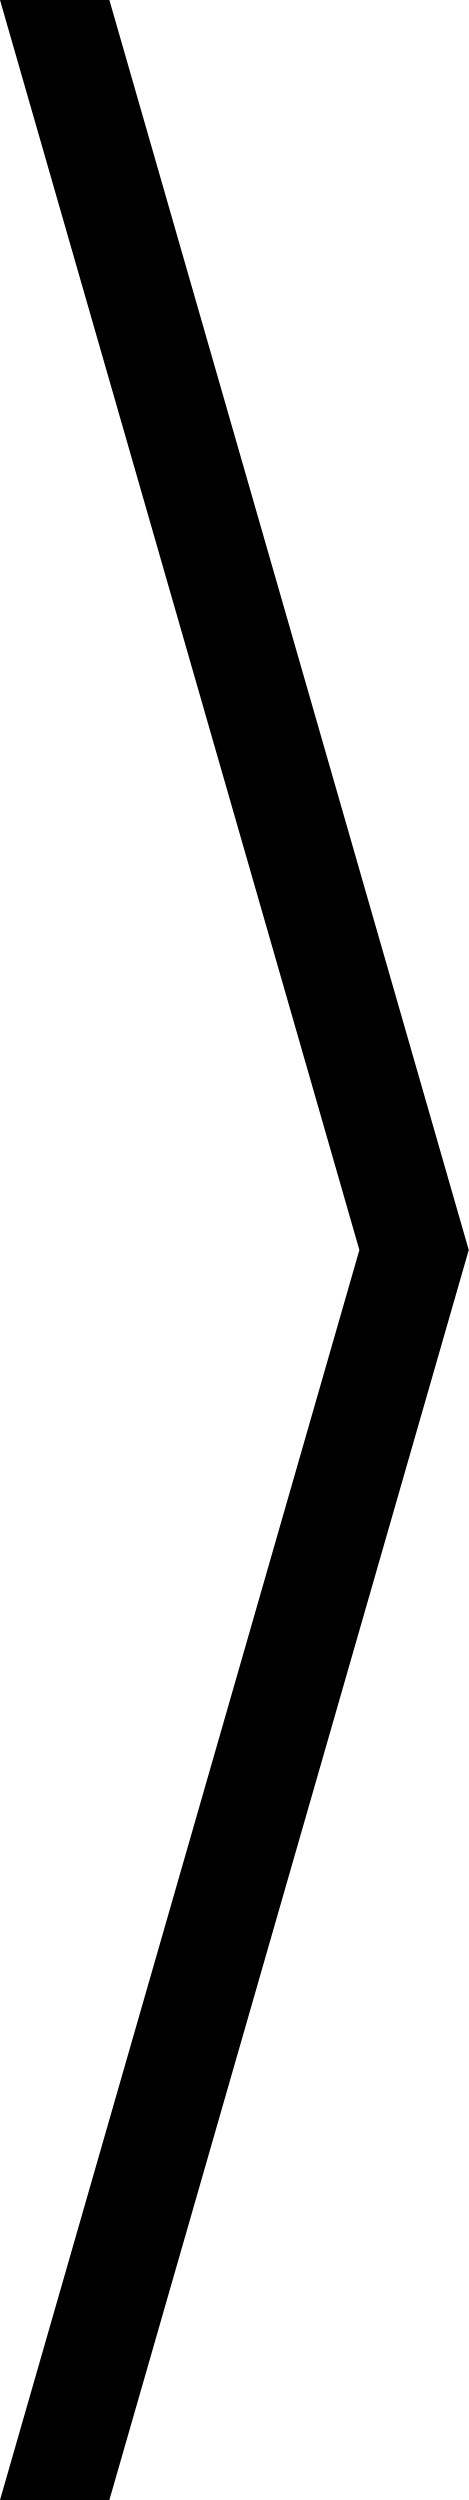
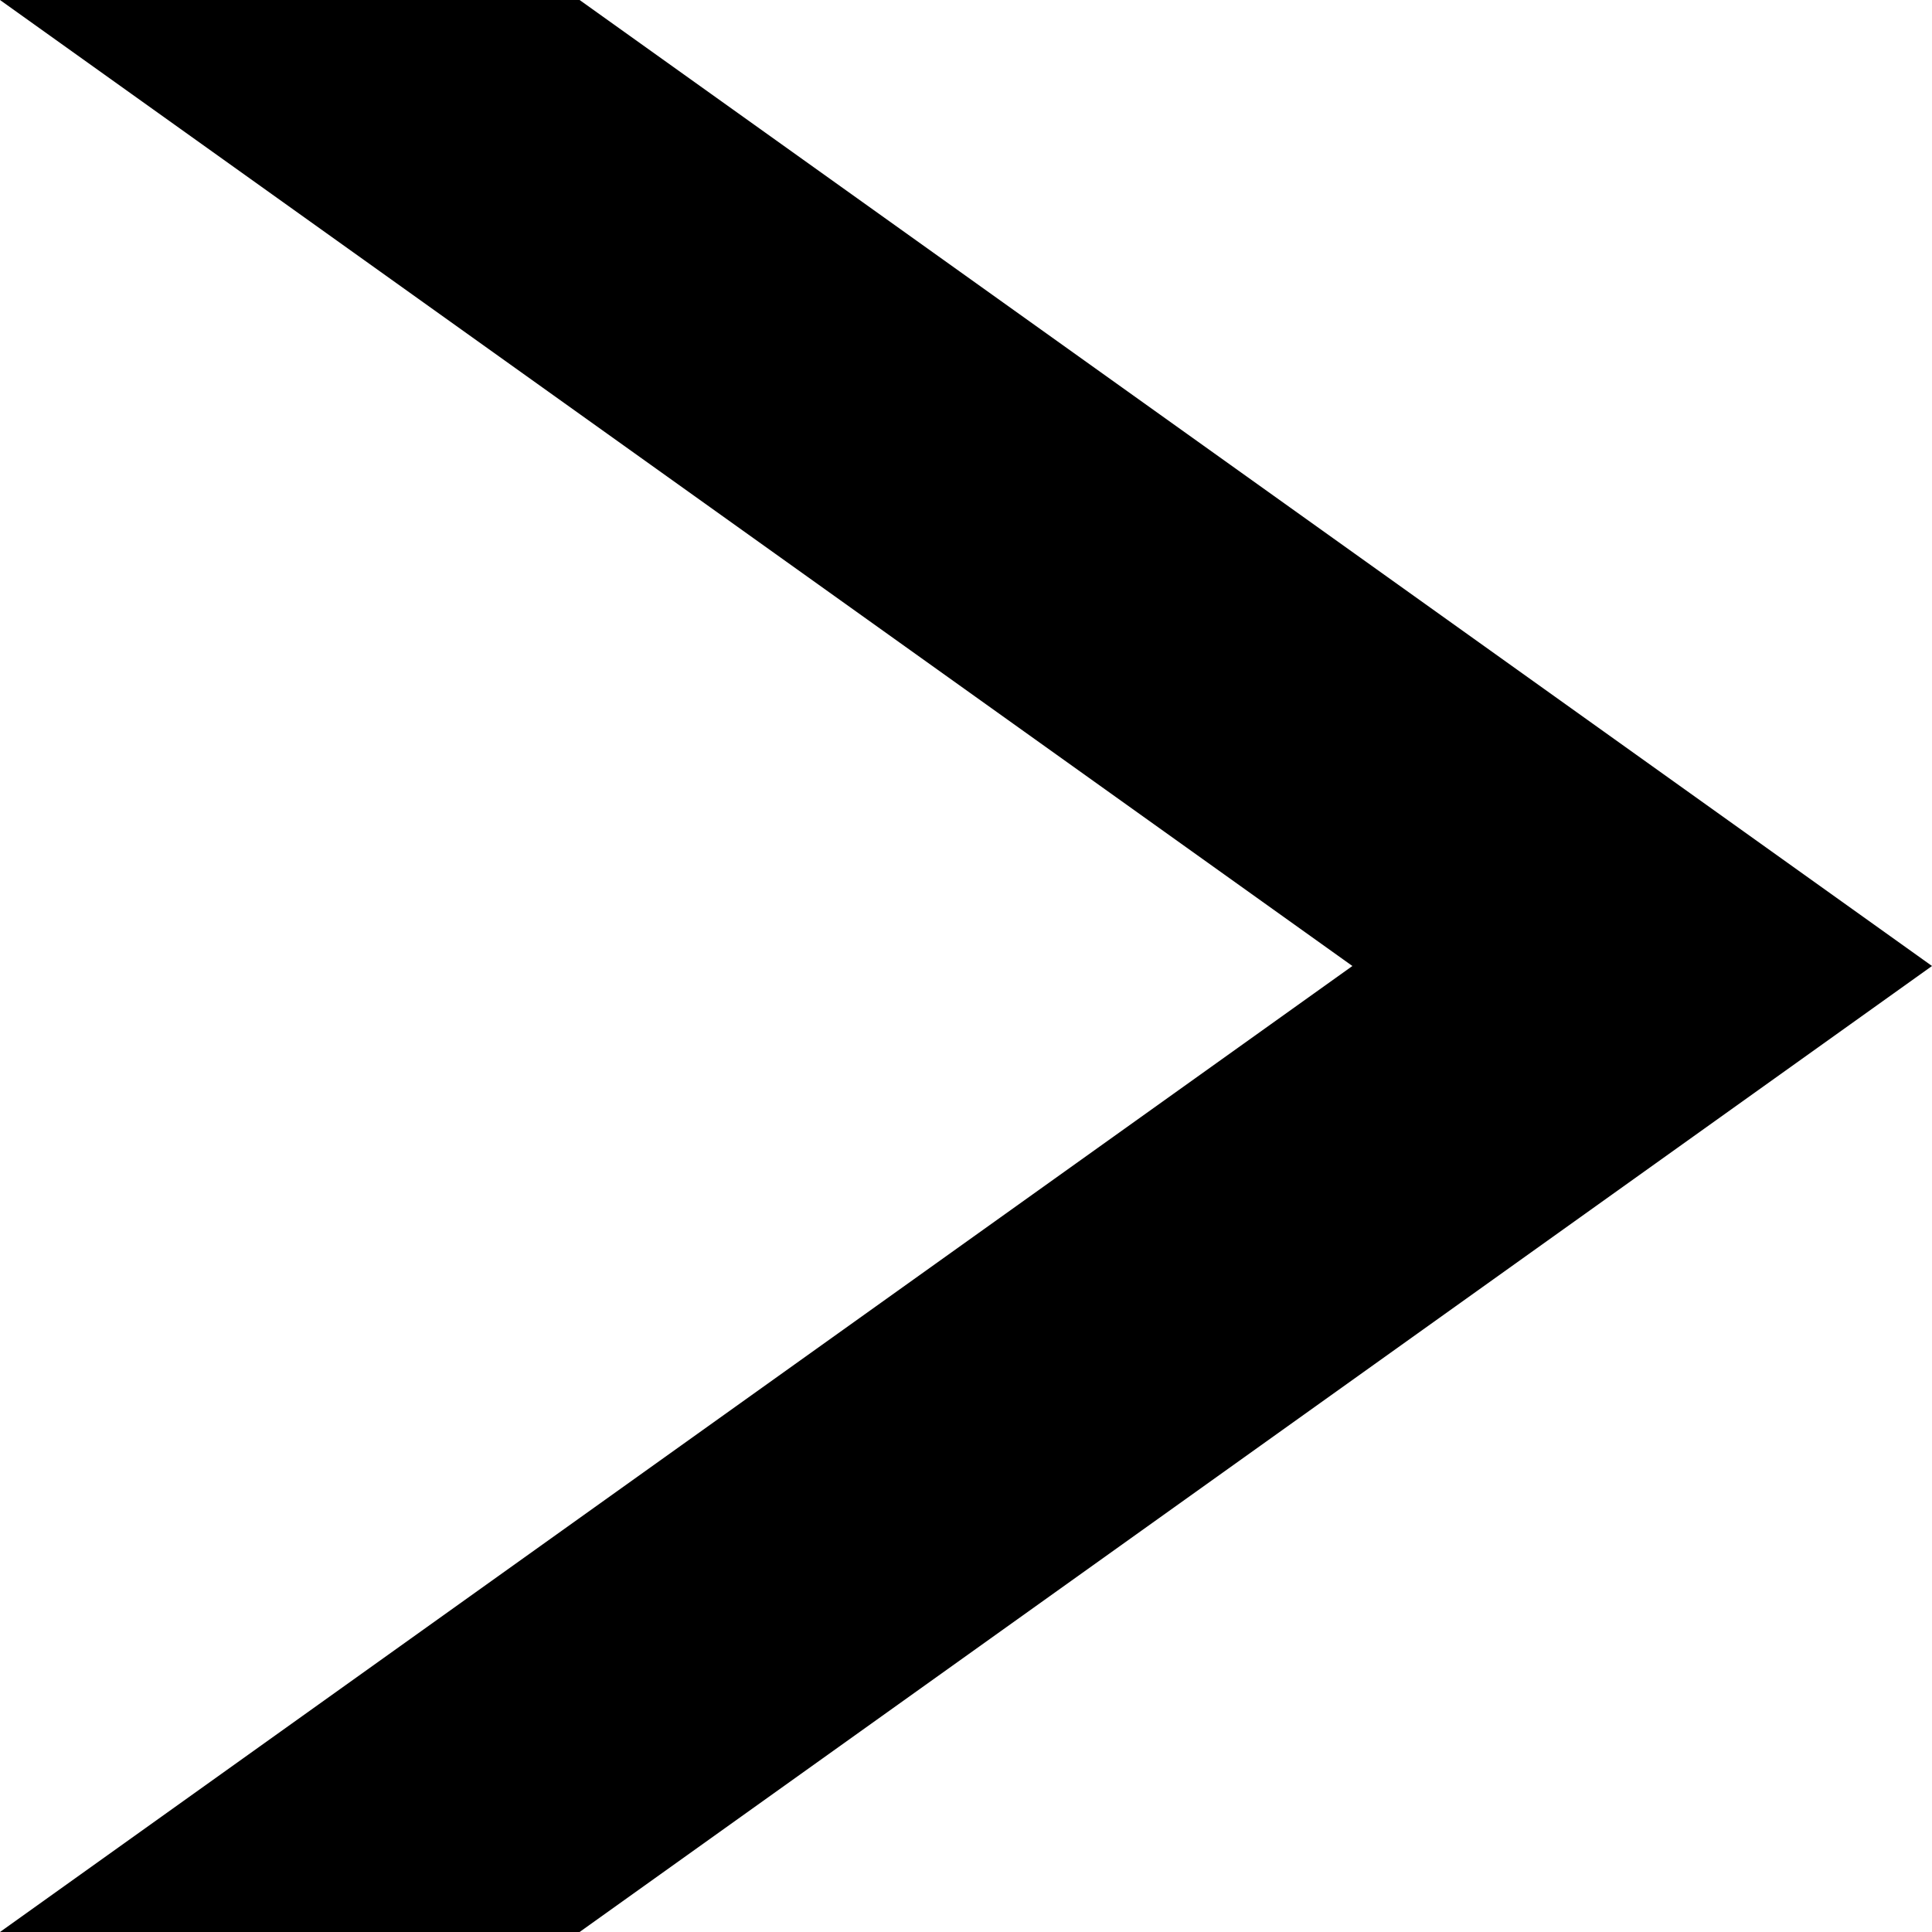
- <svg xmlns="http://www.w3.org/2000/svg" version="1.1" id="Separator" x="0px" y="0px" viewBox="0 0 3 16" xml:space="preserve" preserveAspectRatio="none">
-   <polygon points="0.7,16 3,8 0.7,0 0,0 2.3,8 0,16" style="fill:black" />
+ <svg xmlns="http://www.w3.org/2000/svg" version="1.1" id="Separator" x="0px" y="0px" viewBox="0 0 1 1" xml:space="preserve" preserveAspectRatio="none">
+   <polygon points="0.3,0 1,0.5 0.3,1 0,1 0.7,0.5 0,0" style="fill: black" />
</svg>
